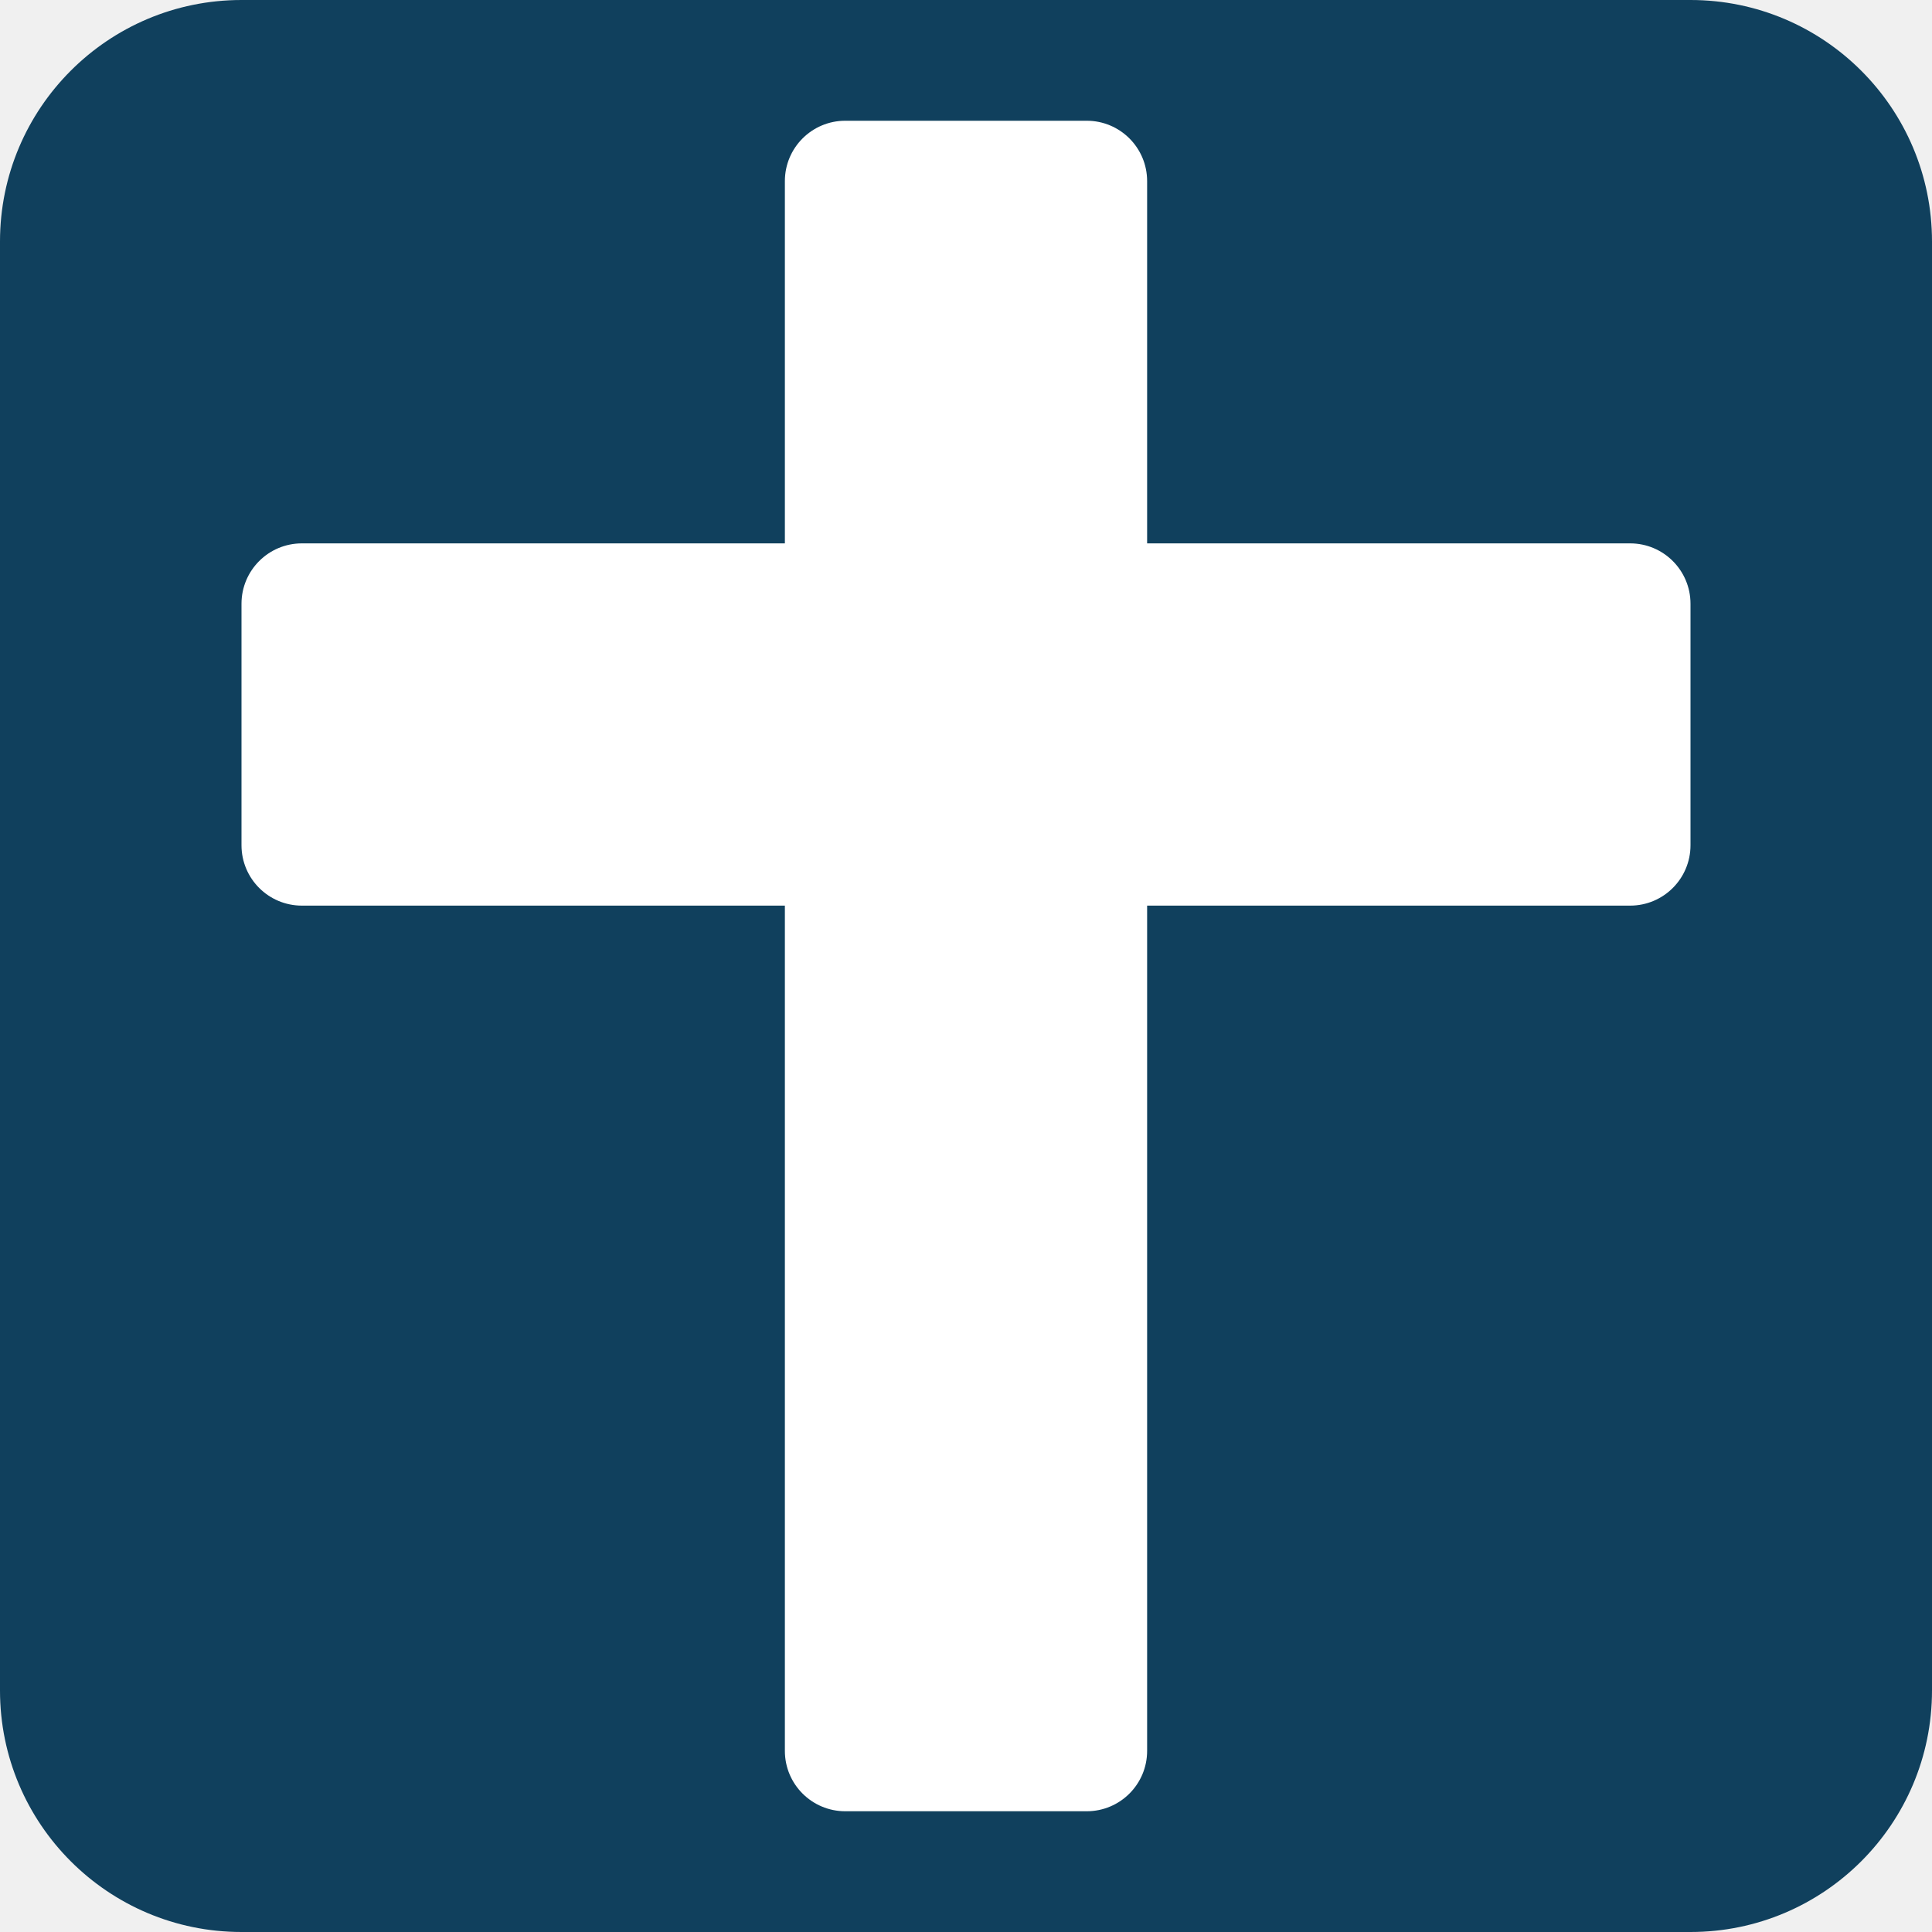
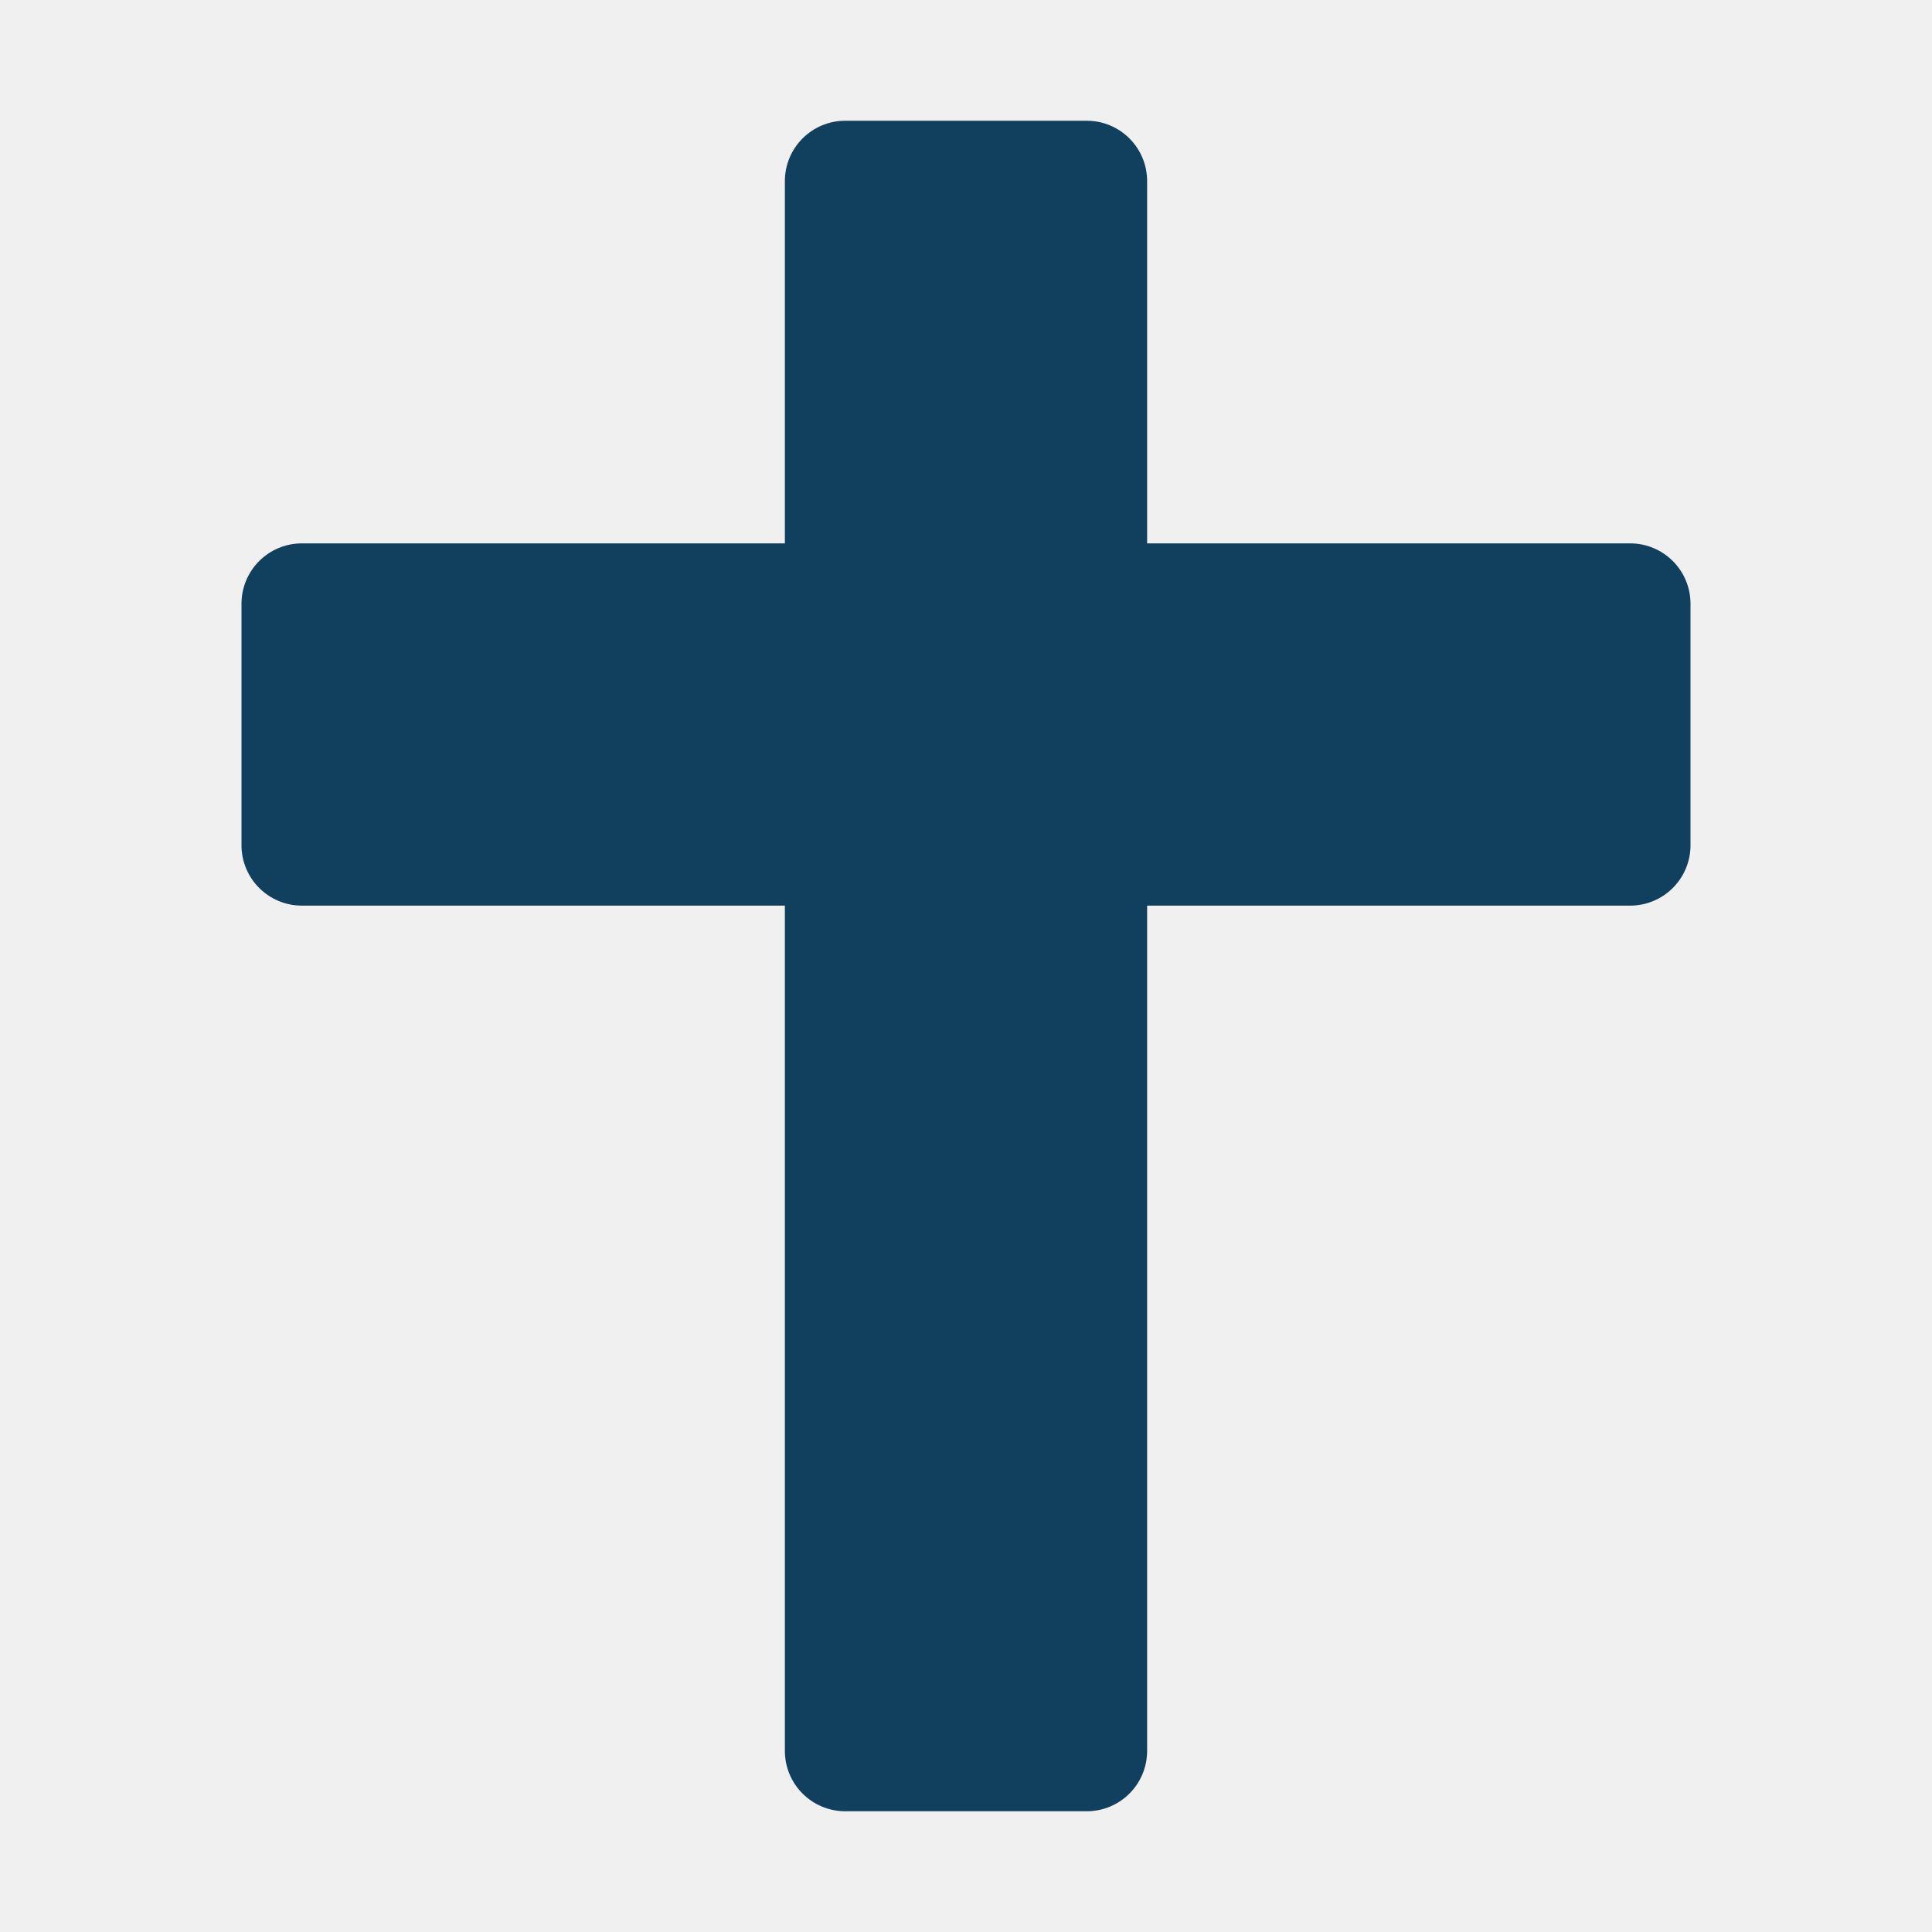
<svg xmlns="http://www.w3.org/2000/svg" width="32" height="32" viewBox="0 0 32 32">
-   <rect width="32" height="32" rx="4" fill="#10405D" />
-   <rect x="13" y="2" width="6" height="28" rx="1" fill="white" />
-   <rect x="4" y="9" width="24" height="6" rx="1" fill="white" />
+   <rect x="13" y="2" width="6" height="28" rx="1" fill="#10405D" />
+   <rect x="4" y="9" width="24" height="6" rx="1" fill="#10405D" />
</svg>
